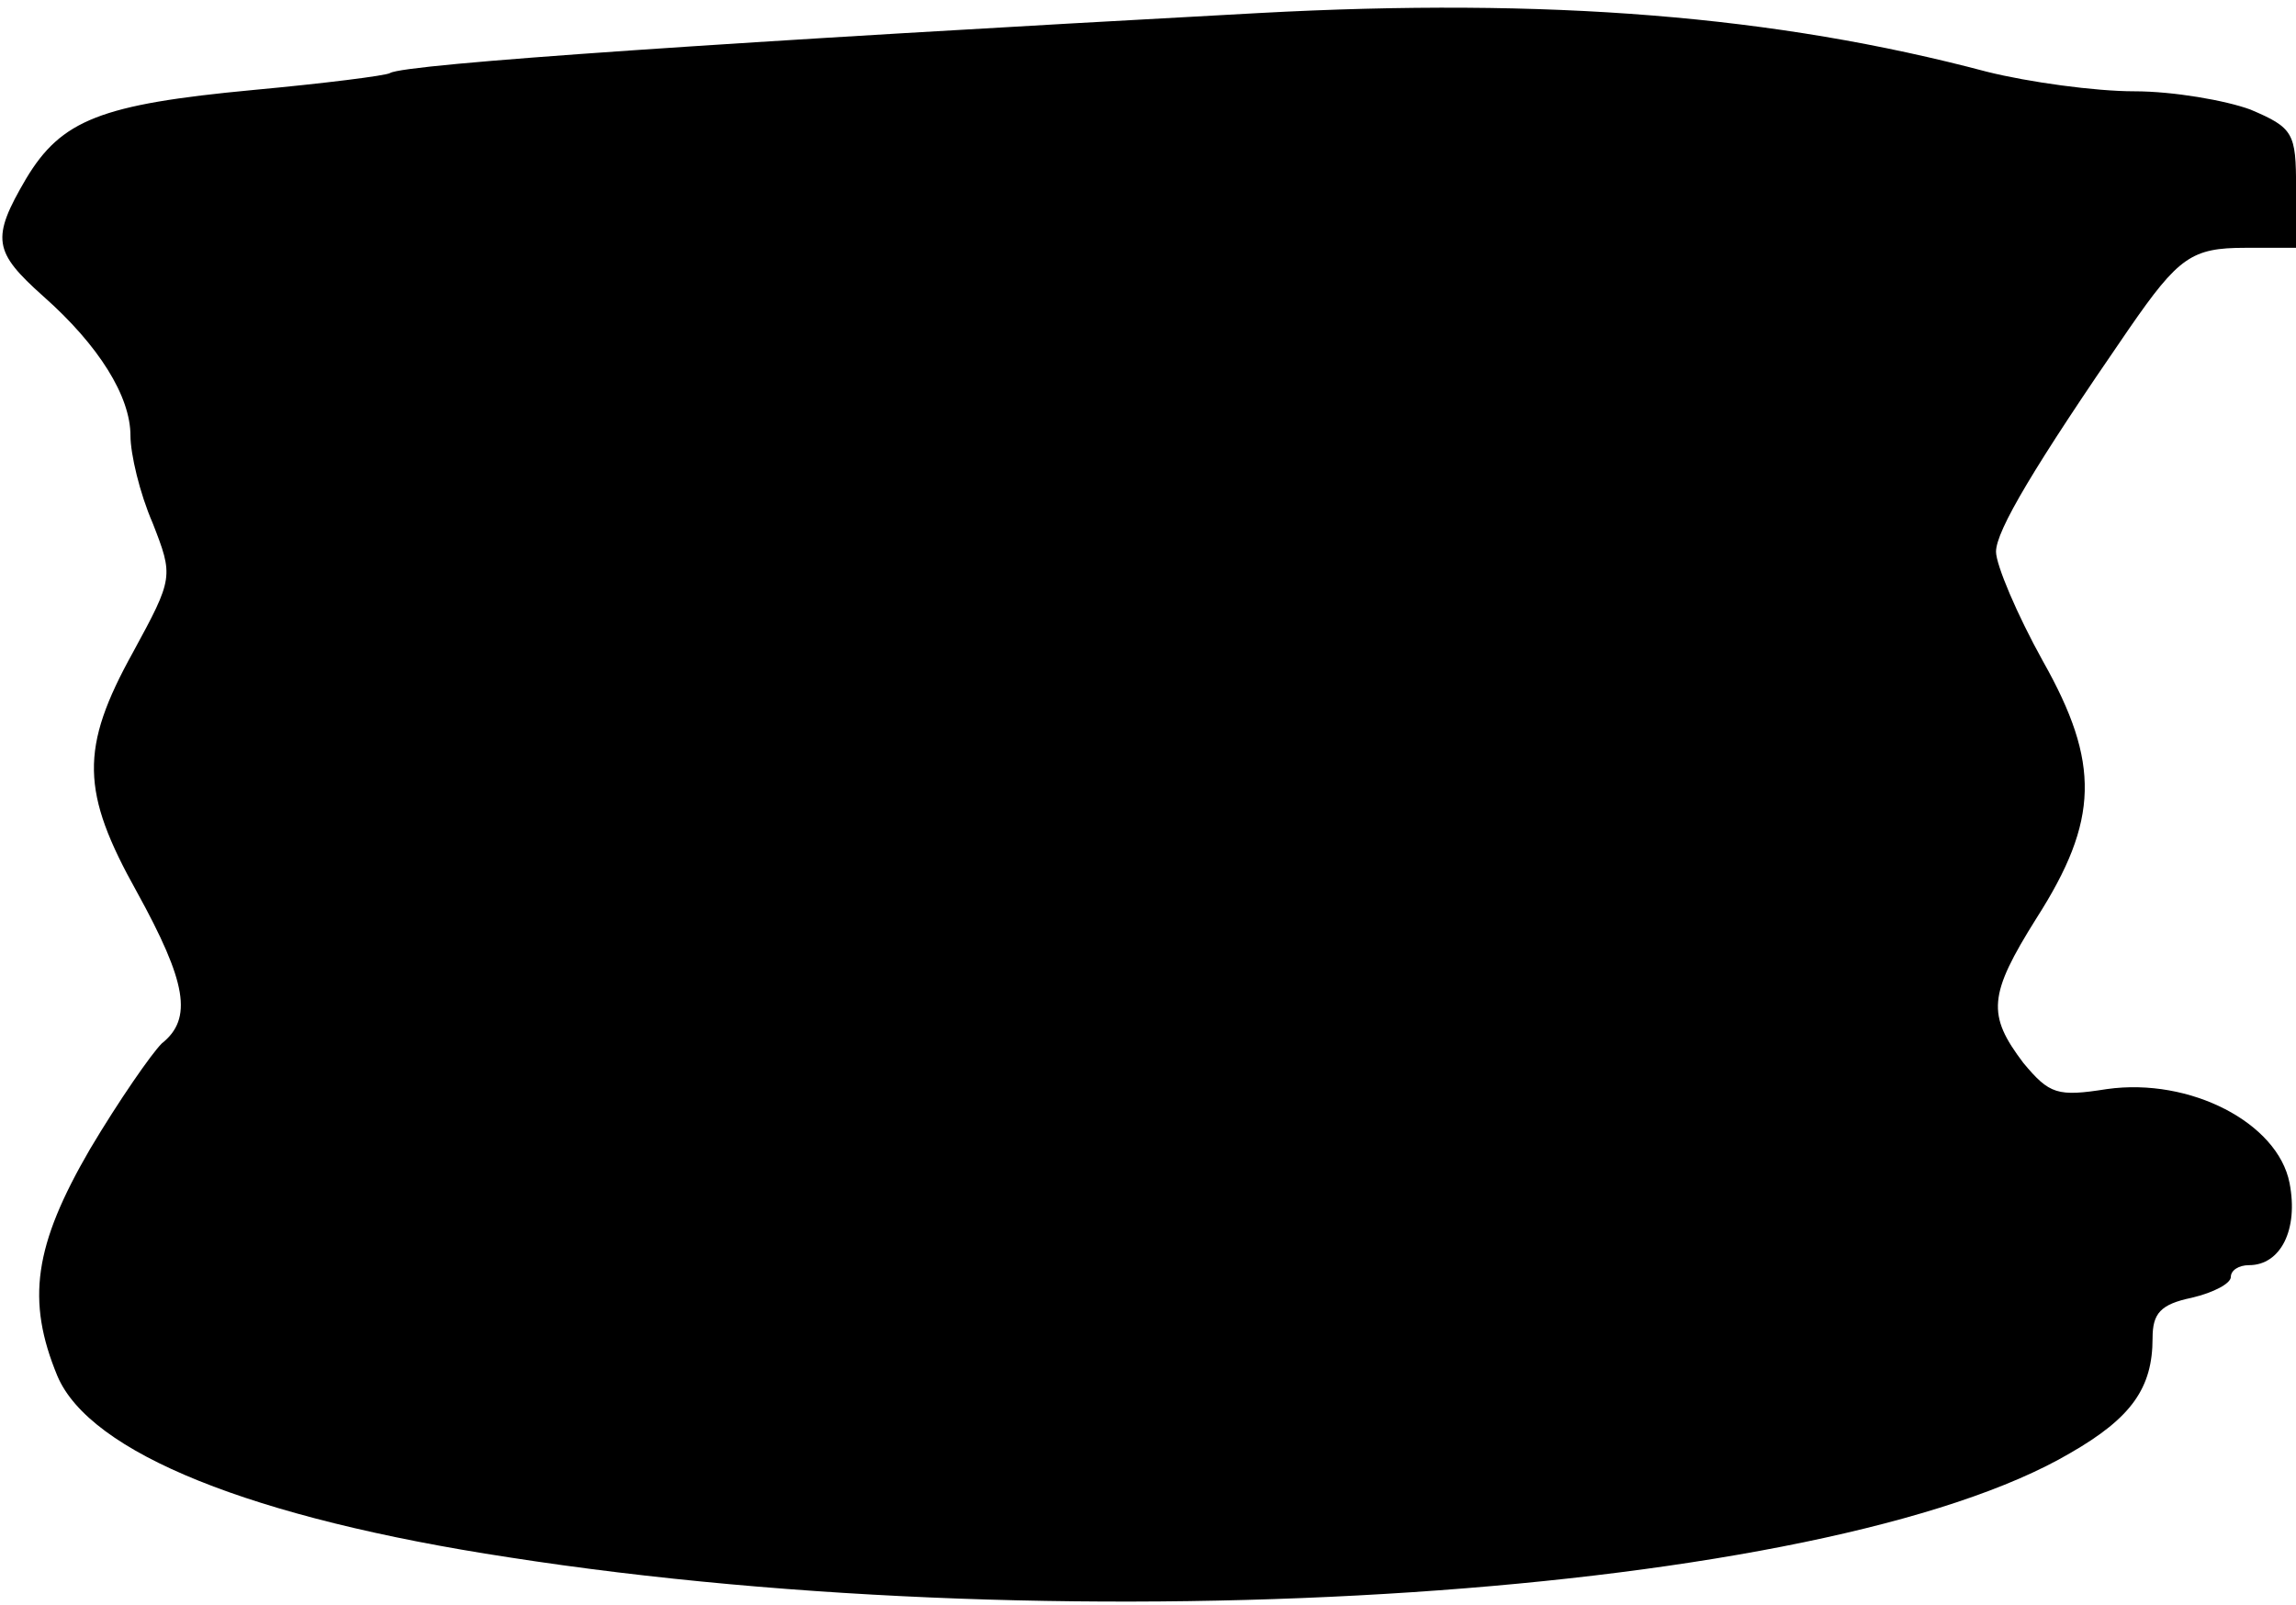
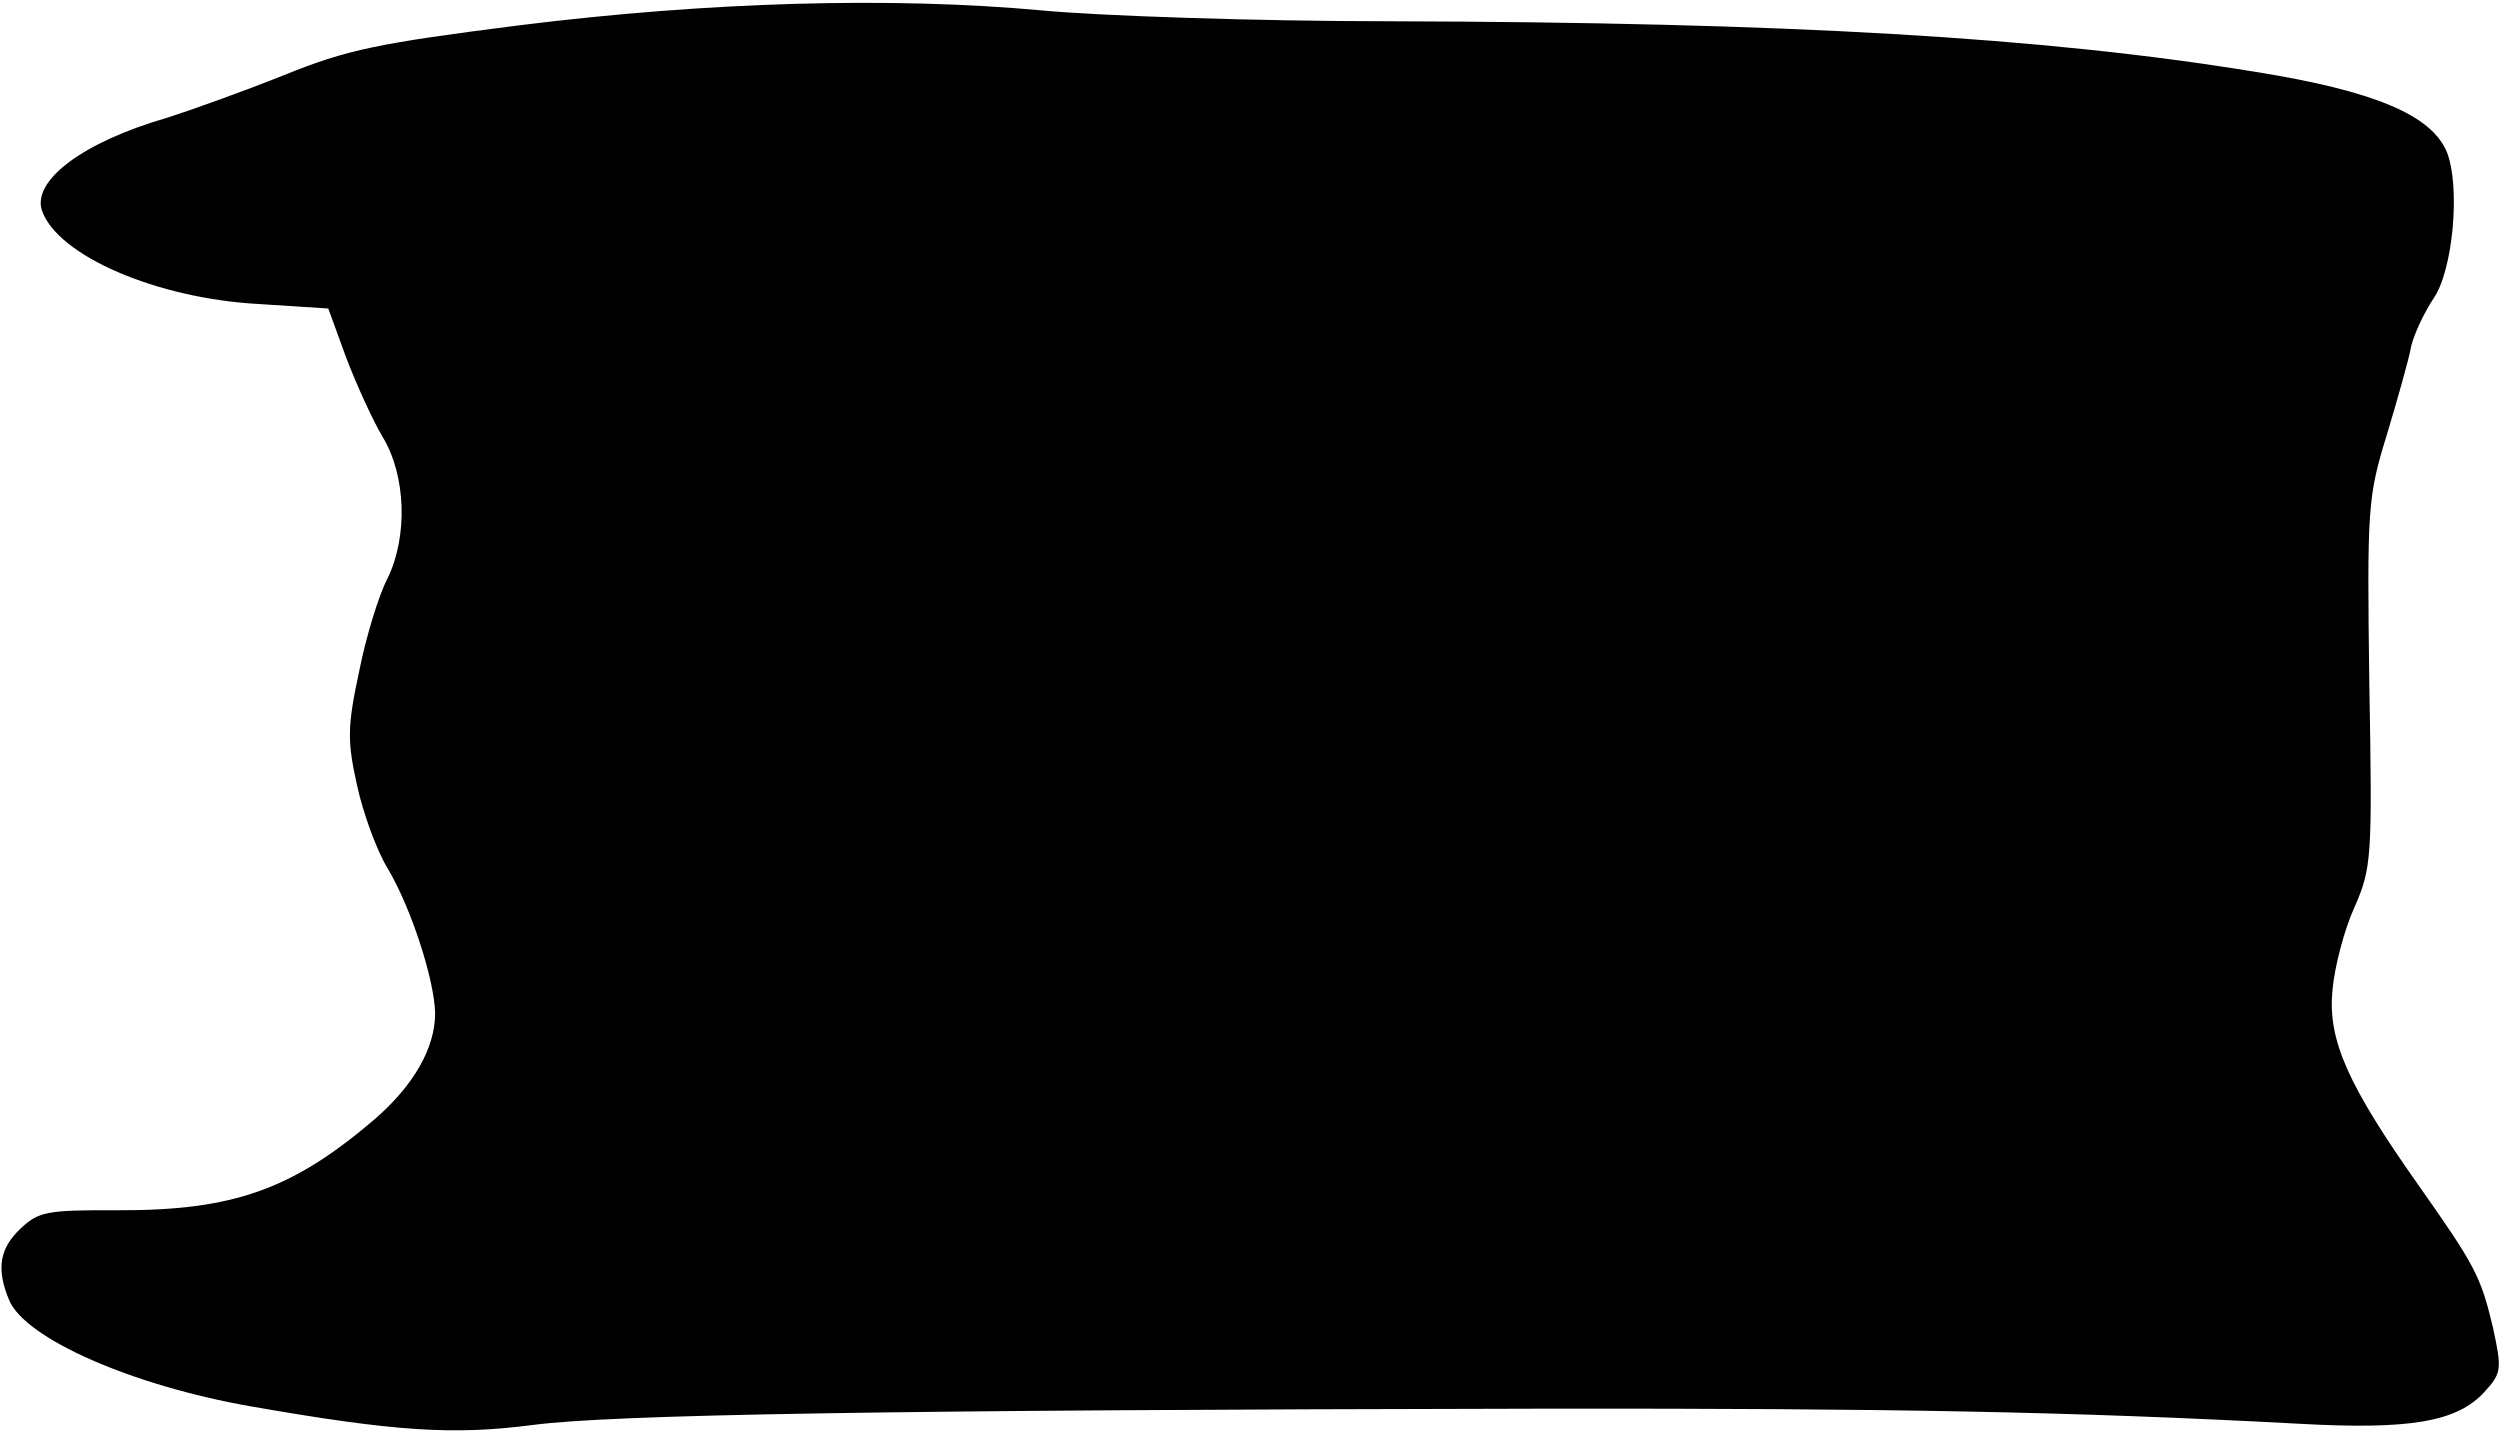
- <svg xmlns="http://www.w3.org/2000/svg" version="1.0" width="1000" height="698.864" viewBox="0 0 1.946 1.36" preserveAspectRatio="xMidYMid meet">
-   <g id="canonical-orientation" transform="matrix(0.01105721 0 0 0.01105721 0 0)">
-     <g transform="translate(0,123) scale(0.1,-0.1)" fill="#000000" stroke="none">
-       <path d="M965 1220 c-405 -22 -655 -39 -666 -46 -3 -2 -51 -8 -105 -13 -117 -11 -147 -23 -174 -68 -27 -46 -25 -56 13 -90 43 -38 67 -77 67 -107 0 -14 7 -44 17 -67 16 -41 16 -42 -15 -99 -41 -74 -40 -107 3 -184 38 -69 43 -97 19 -116 -8 -8 -33 -44 -55 -81 -43 -74 -49 -116 -25 -174 25 -59 149 -109 346 -139 437 -68 1010 -30 1197 80 47 27 63 50 63 88 0 19 6 26 30 31 17 4 30 11 30 16 0 5 6 9 14 9 24 0 38 27 31 63 -9 46 -76 81 -140 72 -38 -6 -44 -4 -64 20 -28 37 -27 52 10 111 48 75 49 119 5 197 -20 36 -36 74 -36 84 0 16 29 65 102 171 38 55 48 62 89 62 l39 0 0 46 c0 42 -2 46 -35 60 -19 7 -59 14 -89 14 -30 0 -81 7 -113 15 -162 43 -336 57 -558 45z" id="outline" />
+ <svg xmlns="http://www.w3.org/2000/svg" version="1.0" width="1000" height="573.46" viewBox="0 0 1.856 1.064" preserveAspectRatio="xMidYMid meet">
+   <g id="canonical-orientation" transform="matrix(-0.0001069845 -0.006036981 0.006036981 -0.0001069845 0.002995565 1.093672)">
+     <g transform="translate(0,307) scale(0.1,-0.1)" fill="#000000" stroke="none">
+       <path d="M213 3060 c-48 -19 -108 -150 -136 -295 -34 -176 -40 -248 -29 -346 11 -97 11 -430 -2 -1244 -7 -422 -15 -647 -35 -928 -10 -136 -1 -194 35 -228 23 -22 28 -22 79 -12 64 14 77 21 176 88 125 85 181 109 242 102 29 -3 75 -16 102 -29 48 -22 61 -23 275 -23 215 -1 229 -2 305 -27 44 -14 93 -29 109 -32 15 -4 41 -17 57 -28 34 -25 137 -36 180 -20 46 18 77 88 103 234 47 258 71 573 81 1063 3 165 13 358 21 428 20 183 18 407 -7 642 -19 174 -26 212 -56 290 -19 50 -41 115 -50 145 -28 104 -74 167 -111 156 -56 -18 -111 -139 -120 -265 l-7 -85 -61 -21 c-33 -12 -77 -31 -98 -43 -48 -28 -123 -29 -174 -3 -20 11 -72 28 -114 37 -68 16 -86 16 -140 5 -35 -7 -81 -23 -103 -36 -49 -28 -138 -55 -179 -55 -43 1 -88 28 -129 77 -84 102 -109 175 -106 317 2 89 0 98 -21 121 -24 26 -49 30 -87 15z" id="outline" />
    </g>
  </g>
-   <line id="main-length" data-role="main-length" x1="0.953" y1="1.315" x2="0.953" y2="0.315" display="none" />
+   <line id="main-length" data-role="main-length" x1="1.047" y1="1.031" x2="1.047" y2="0.031" display="none" />
</svg>
